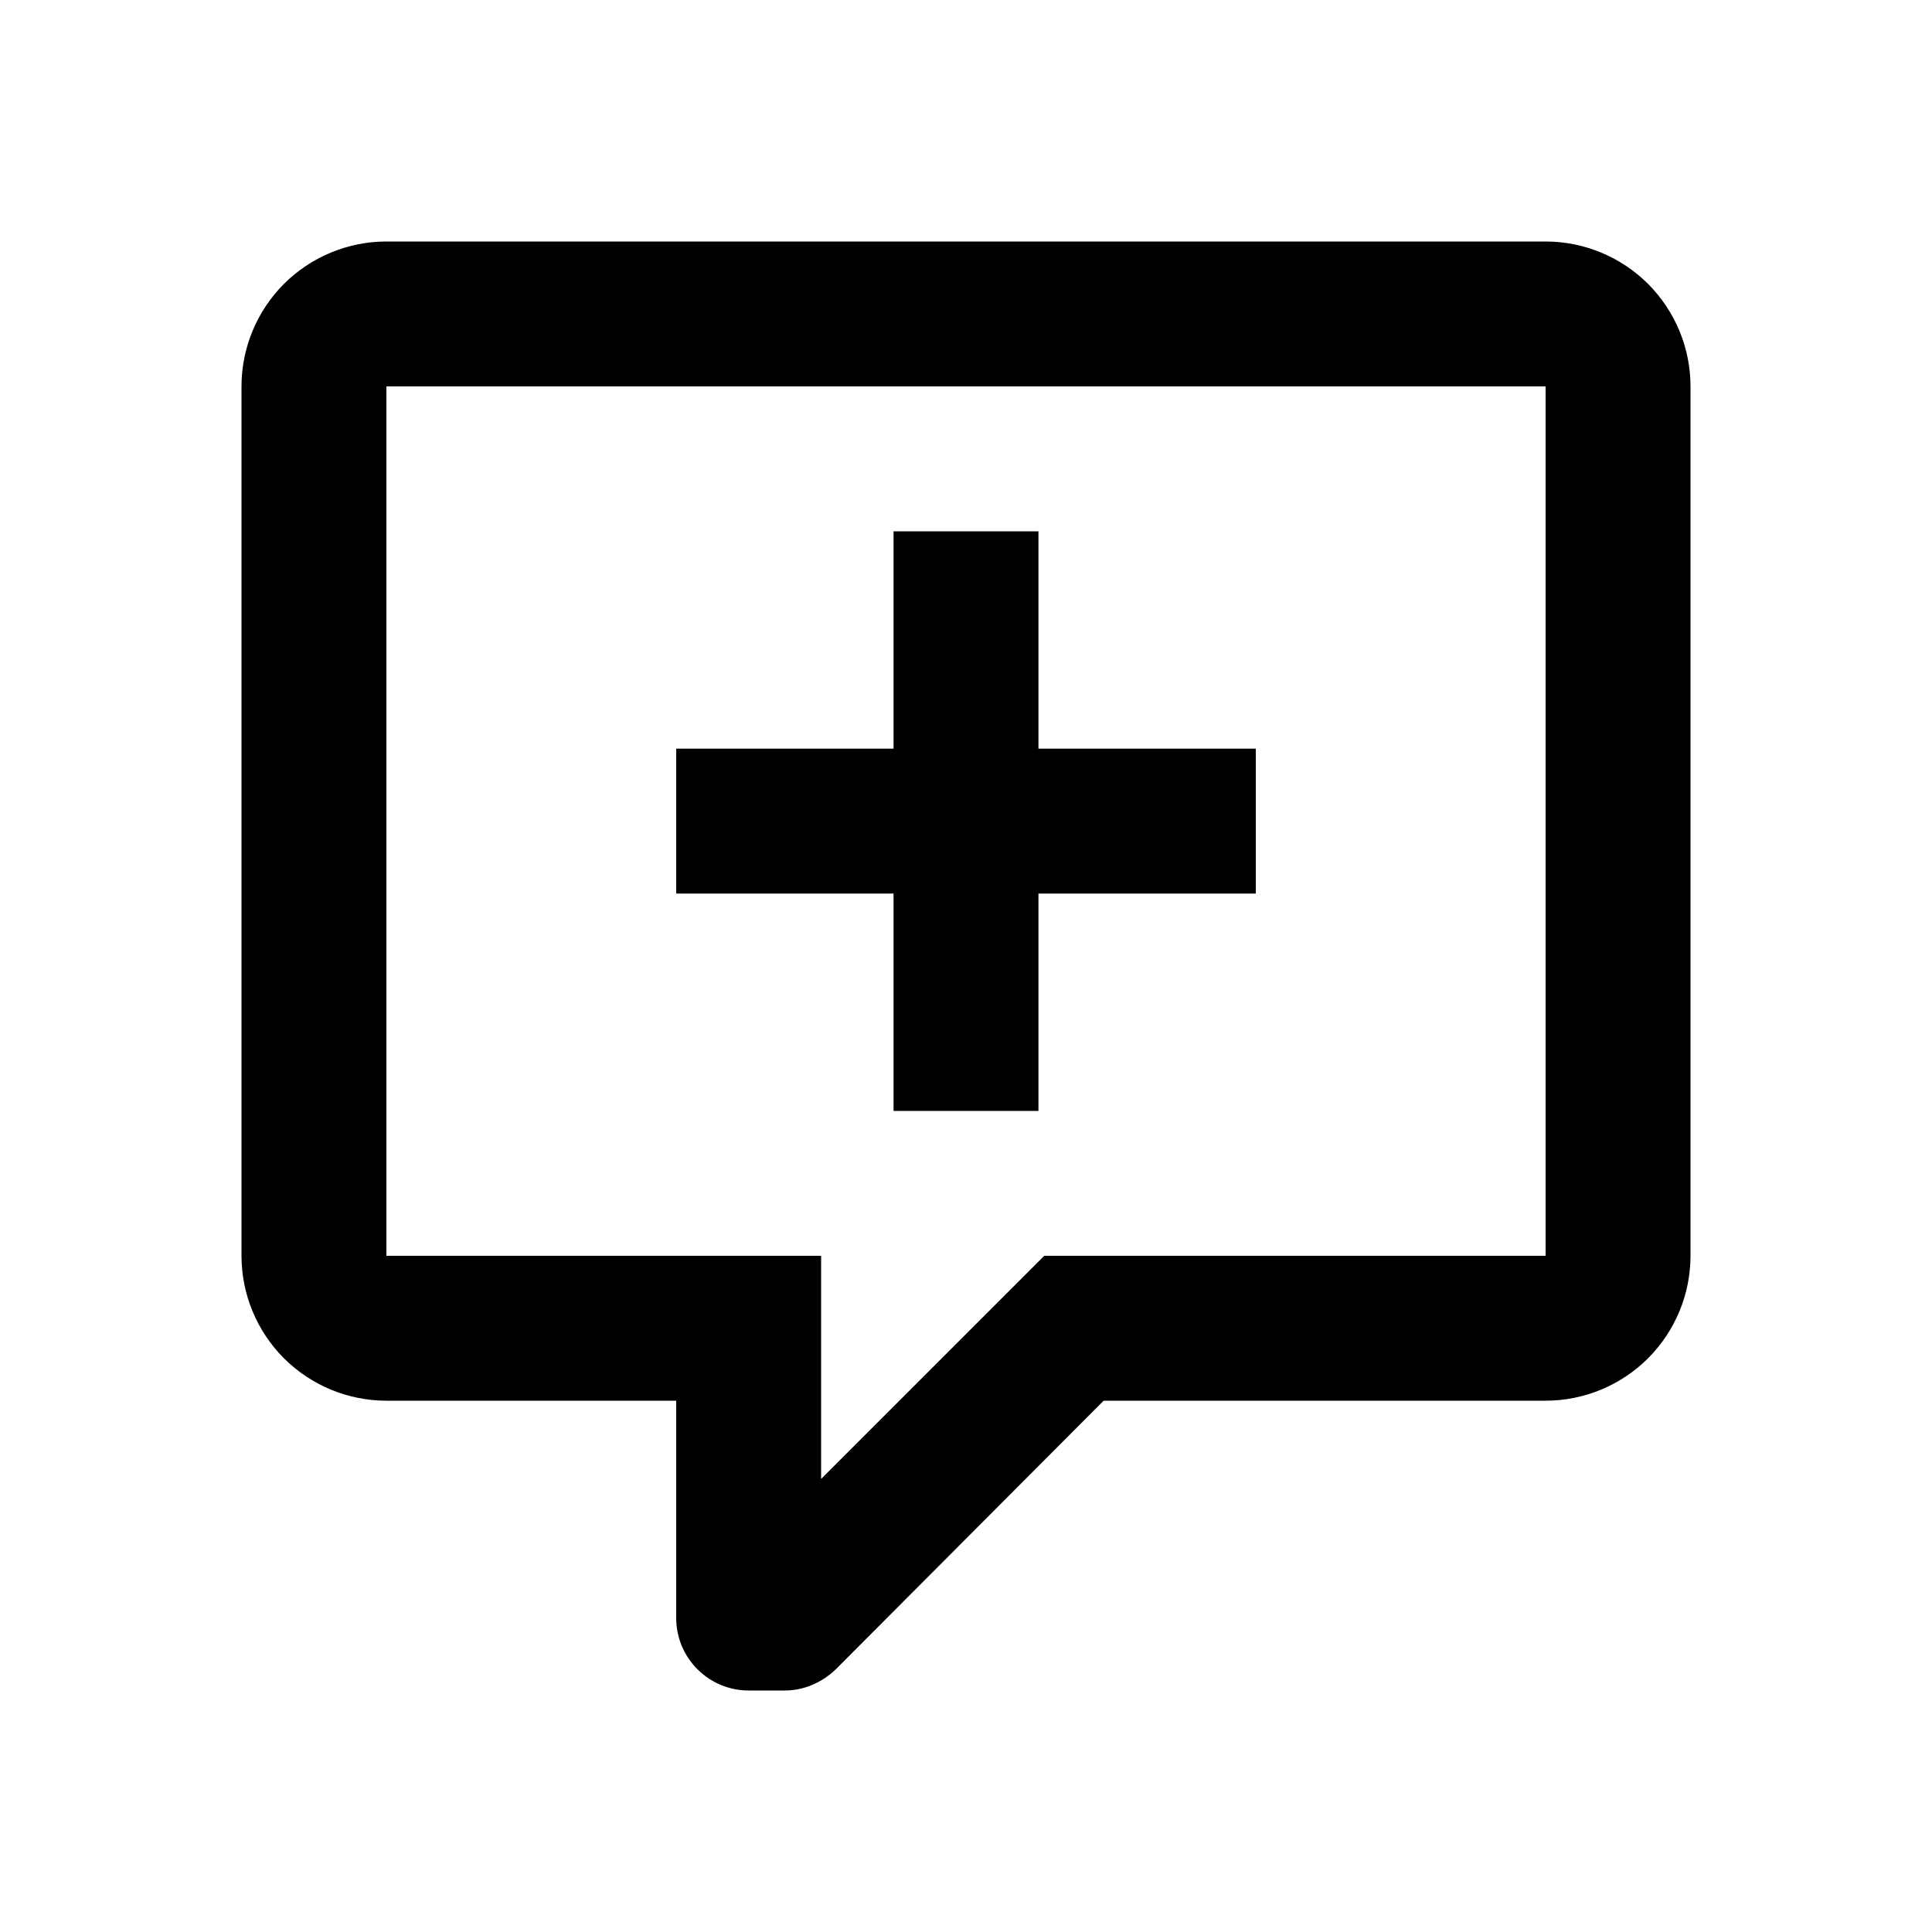
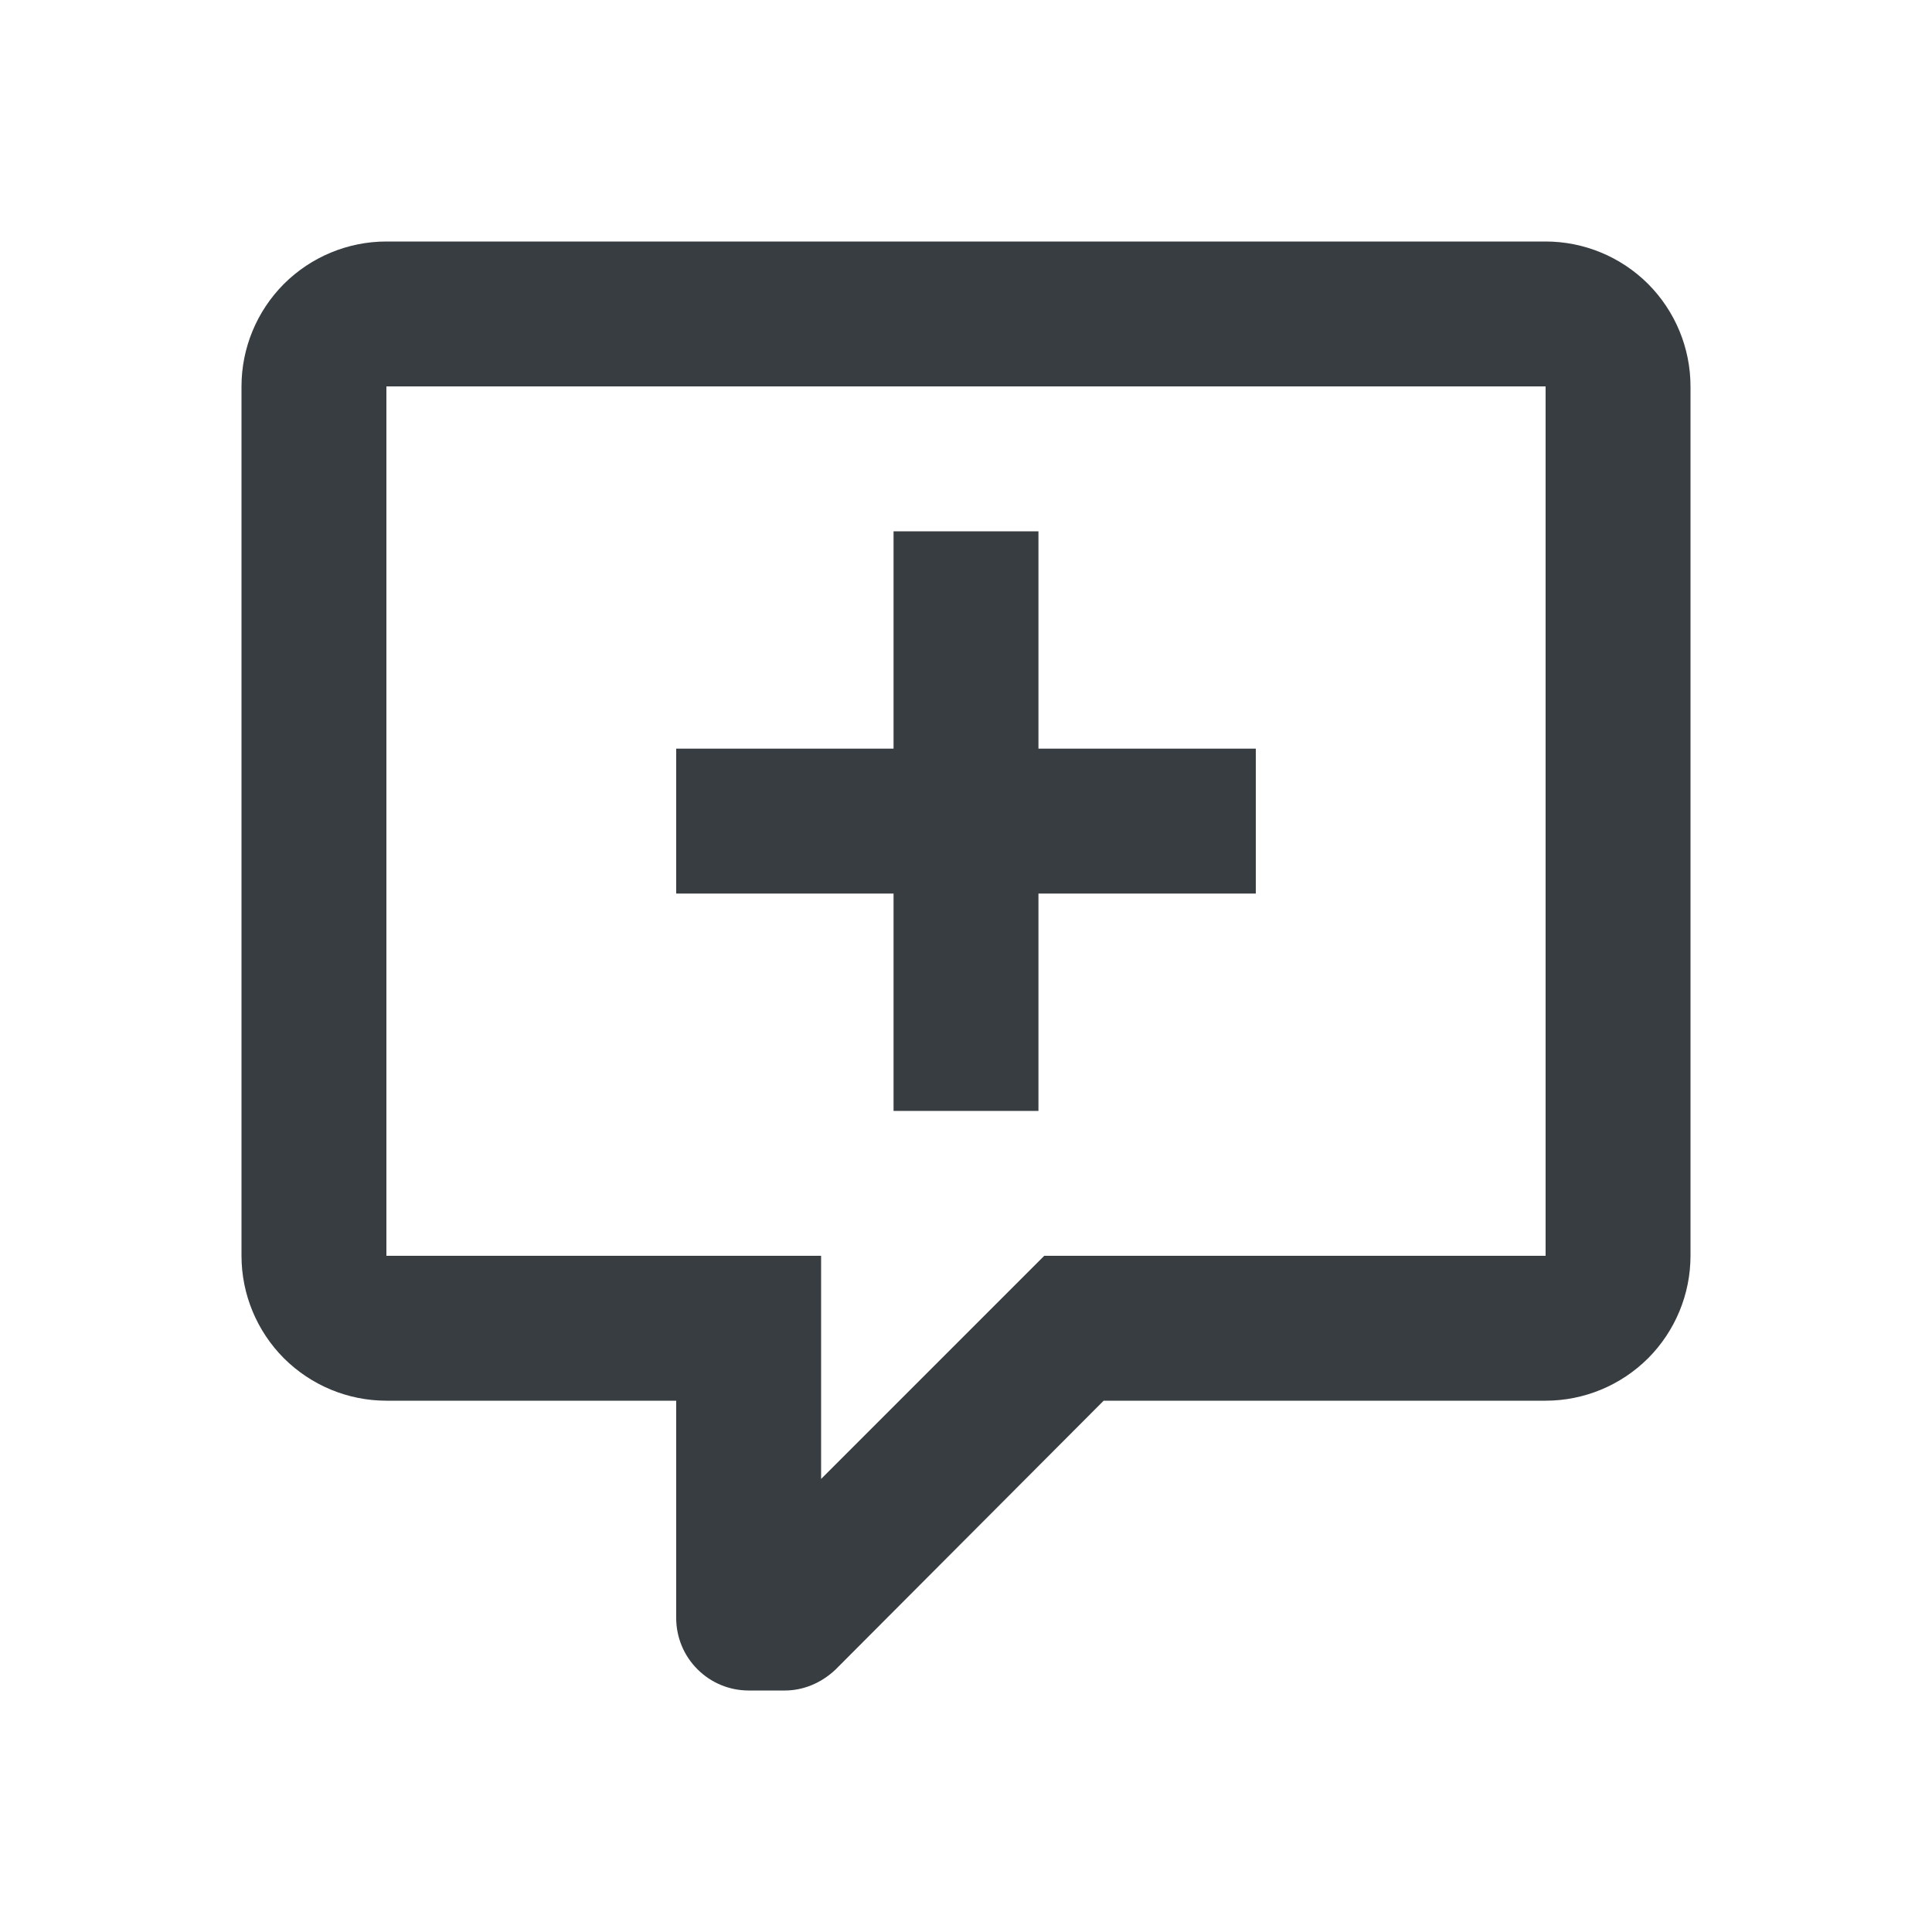
<svg xmlns="http://www.w3.org/2000/svg" width="24" height="24" viewBox="0 0 24 24" fill="none">
-   <path d="M9.3 21C9.061 21 8.832 20.905 8.664 20.736C8.495 20.568 8.4 20.339 8.4 20.1V17.4H4.8C4.323 17.4 3.865 17.21 3.527 16.873C3.19 16.535 3 16.077 3 15.6V4.8C3 4.323 3.19 3.865 3.527 3.527C3.865 3.19 4.323 3 4.8 3H19.2C19.677 3 20.135 3.19 20.473 3.527C20.81 3.865 21 4.323 21 4.8V15.6C21 16.077 20.81 16.535 20.473 16.873C20.135 17.21 19.677 17.4 19.2 17.4H13.71L10.38 20.739C10.2 20.91 9.975 21 9.75 21H9.3ZM10.2 15.6V18.372L12.972 15.6H19.2V4.8H4.8V15.6H10.2ZM11.1 6.6H12.9V9.3H15.6V11.1H12.9V13.8H11.1V11.1H8.4V9.3H11.1V6.6Z" fill="black" />
+   <path d="M9.3 21C9.061 21 8.832 20.905 8.664 20.736C8.495 20.568 8.4 20.339 8.4 20.1V17.4H4.8C4.323 17.4 3.865 17.21 3.527 16.873C3.19 16.535 3 16.077 3 15.6V4.8C3 4.323 3.19 3.865 3.527 3.527C3.865 3.19 4.323 3 4.8 3H19.2C19.677 3 20.135 3.19 20.473 3.527C20.81 3.865 21 4.323 21 4.8V15.6C21 16.077 20.81 16.535 20.473 16.873C20.135 17.21 19.677 17.4 19.2 17.4H13.71L10.38 20.739C10.2 20.91 9.975 21 9.75 21H9.3ZM10.2 15.6V18.372L12.972 15.6H19.2V4.8H4.8V15.6H10.2ZM11.1 6.6H12.9V9.3H15.6V11.1H12.9V13.8H11.1V11.1H8.4V9.3H11.1V6.6Z" fill="#373D40" />
</svg>
